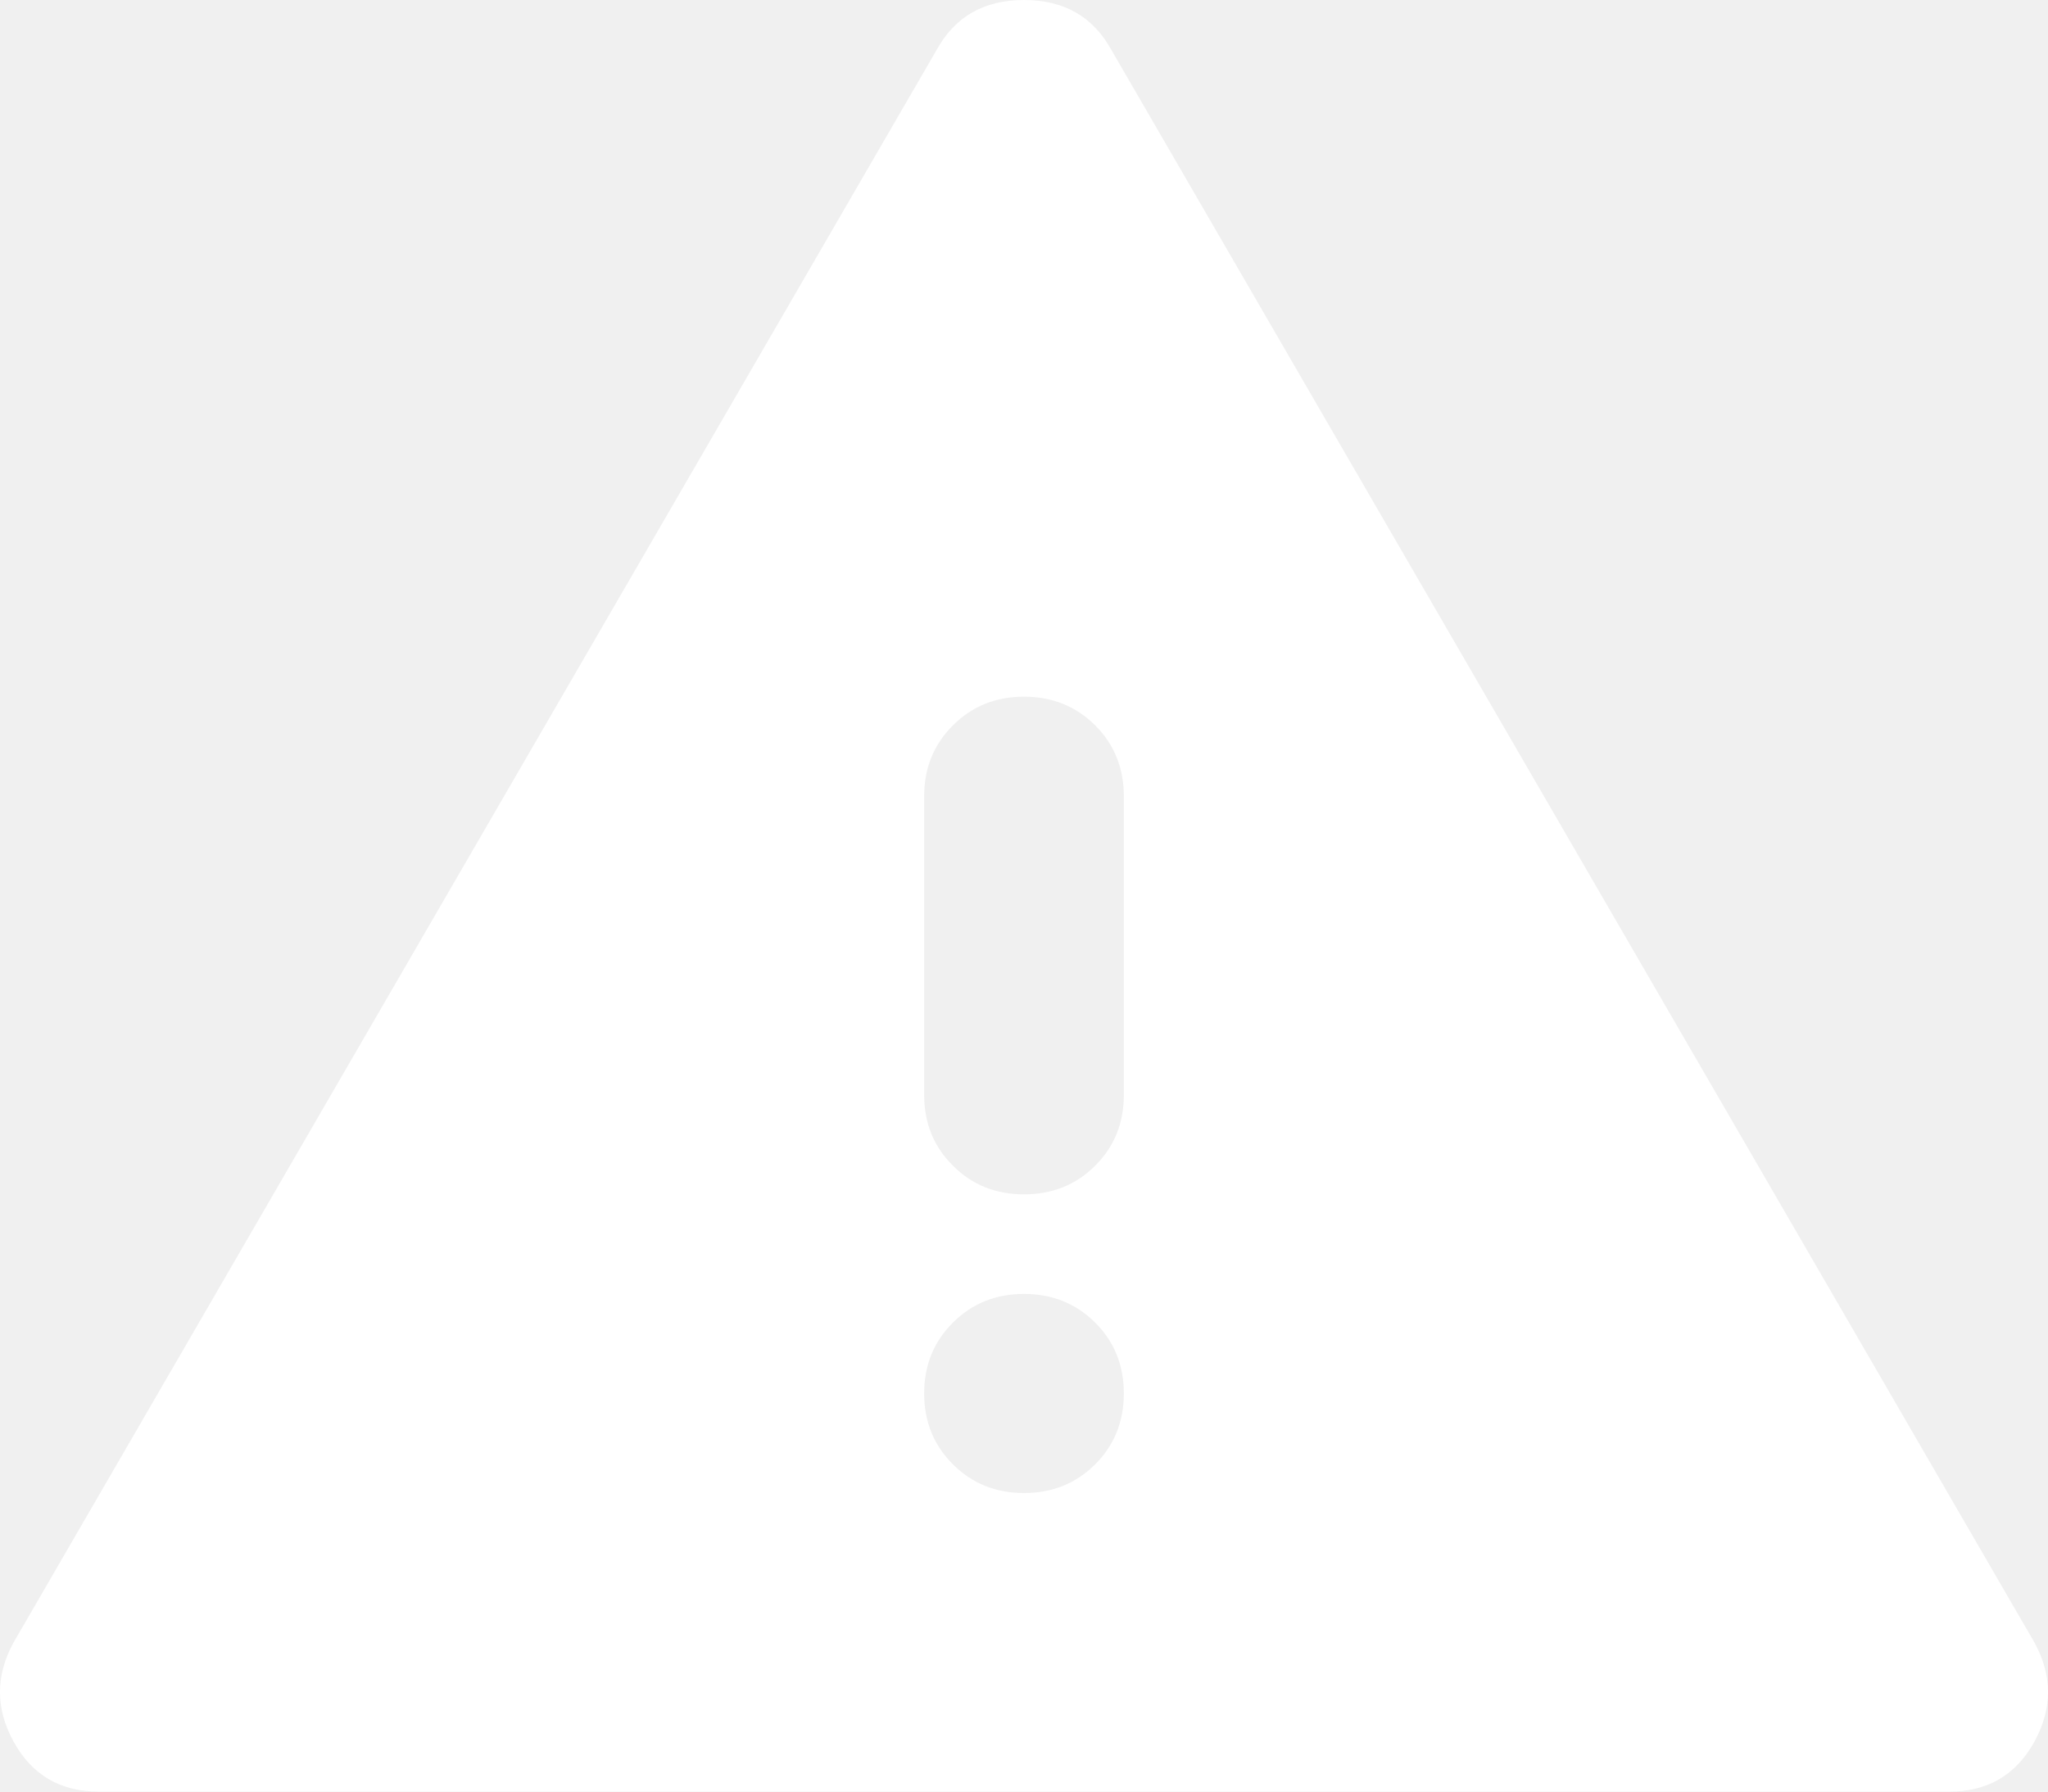
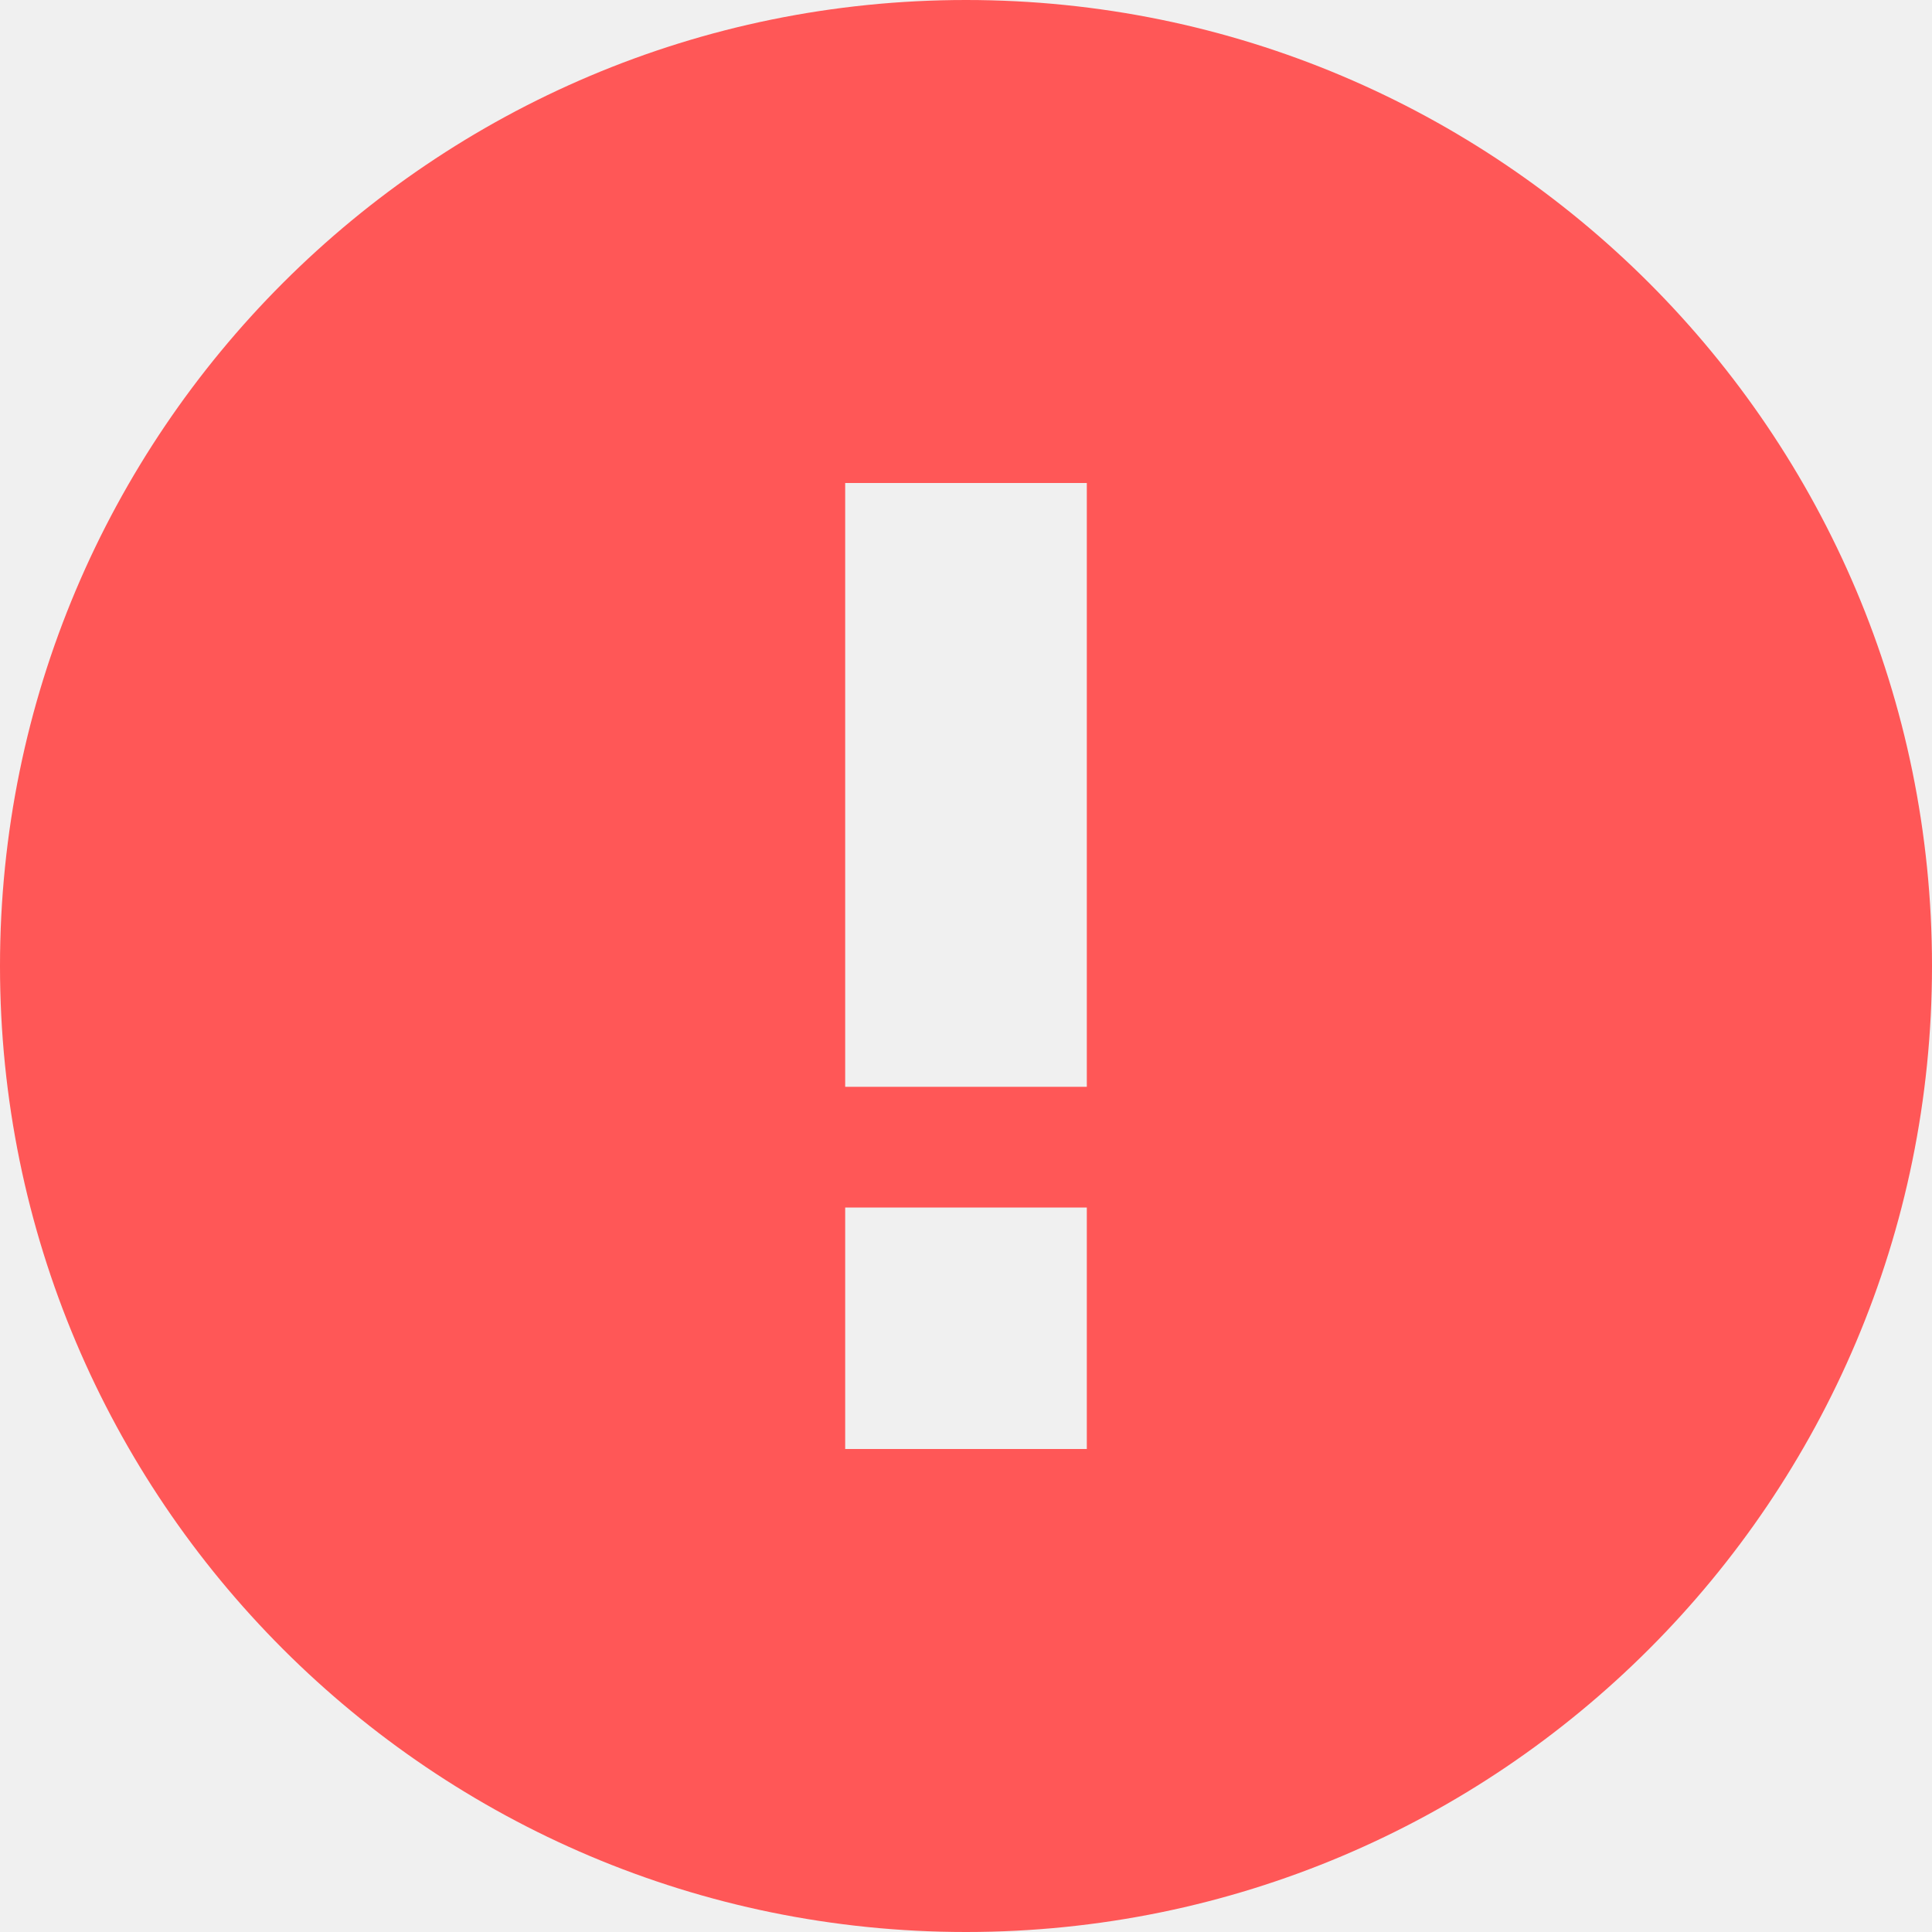
- <svg xmlns="http://www.w3.org/2000/svg" width="16" height="14" viewBox="0 0 16 14" fill="none">
-   <path d="M0.77 14C0.471 14 0.25 13.87 0.107 13.611C-0.036 13.352 -0.036 13.093 0.107 12.833L7.318 0.389C7.461 0.13 7.688 0 8 0C8.312 0 8.539 0.13 8.682 0.389L15.893 12.833C16.036 13.093 16.036 13.352 15.893 13.611C15.75 13.87 15.529 14 15.23 14H0.77ZM8 5.444C7.779 5.444 7.594 5.519 7.445 5.668C7.295 5.817 7.22 6.002 7.22 6.222V8.556C7.22 8.776 7.295 8.961 7.445 9.109C7.594 9.259 7.779 9.333 8 9.333C8.221 9.333 8.406 9.259 8.556 9.109C8.705 8.961 8.78 8.776 8.78 8.556V6.222C8.78 6.002 8.705 5.817 8.556 5.668C8.406 5.519 8.221 5.444 8 5.444ZM8 11.667C8.221 11.667 8.406 11.592 8.556 11.443C8.705 11.294 8.78 11.109 8.78 10.889C8.78 10.668 8.705 10.484 8.556 10.335C8.406 10.186 8.221 10.111 8 10.111C7.779 10.111 7.594 10.186 7.445 10.335C7.295 10.484 7.22 10.668 7.22 10.889C7.22 11.109 7.295 11.294 7.445 11.443C7.594 11.592 7.779 11.667 8 11.667Z" fill="white" />
+ <svg xmlns="http://www.w3.org/2000/svg" width="15" height="15" viewBox="0 0 15 15" fill="none">
+   <path d="M7.5 0C11.642 0 15 3.358 15 7.5C15 11.642 11.642 15 7.5 15C3.358 15 0 11.642 0 7.5C0 3.358 3.358 0 7.5 0ZM6.562 11.25H8.438V9.375H6.562V11.25ZM6.562 8.438H8.438V3.75H6.562V8.438Z" fill="#FF5757" />
</svg>
